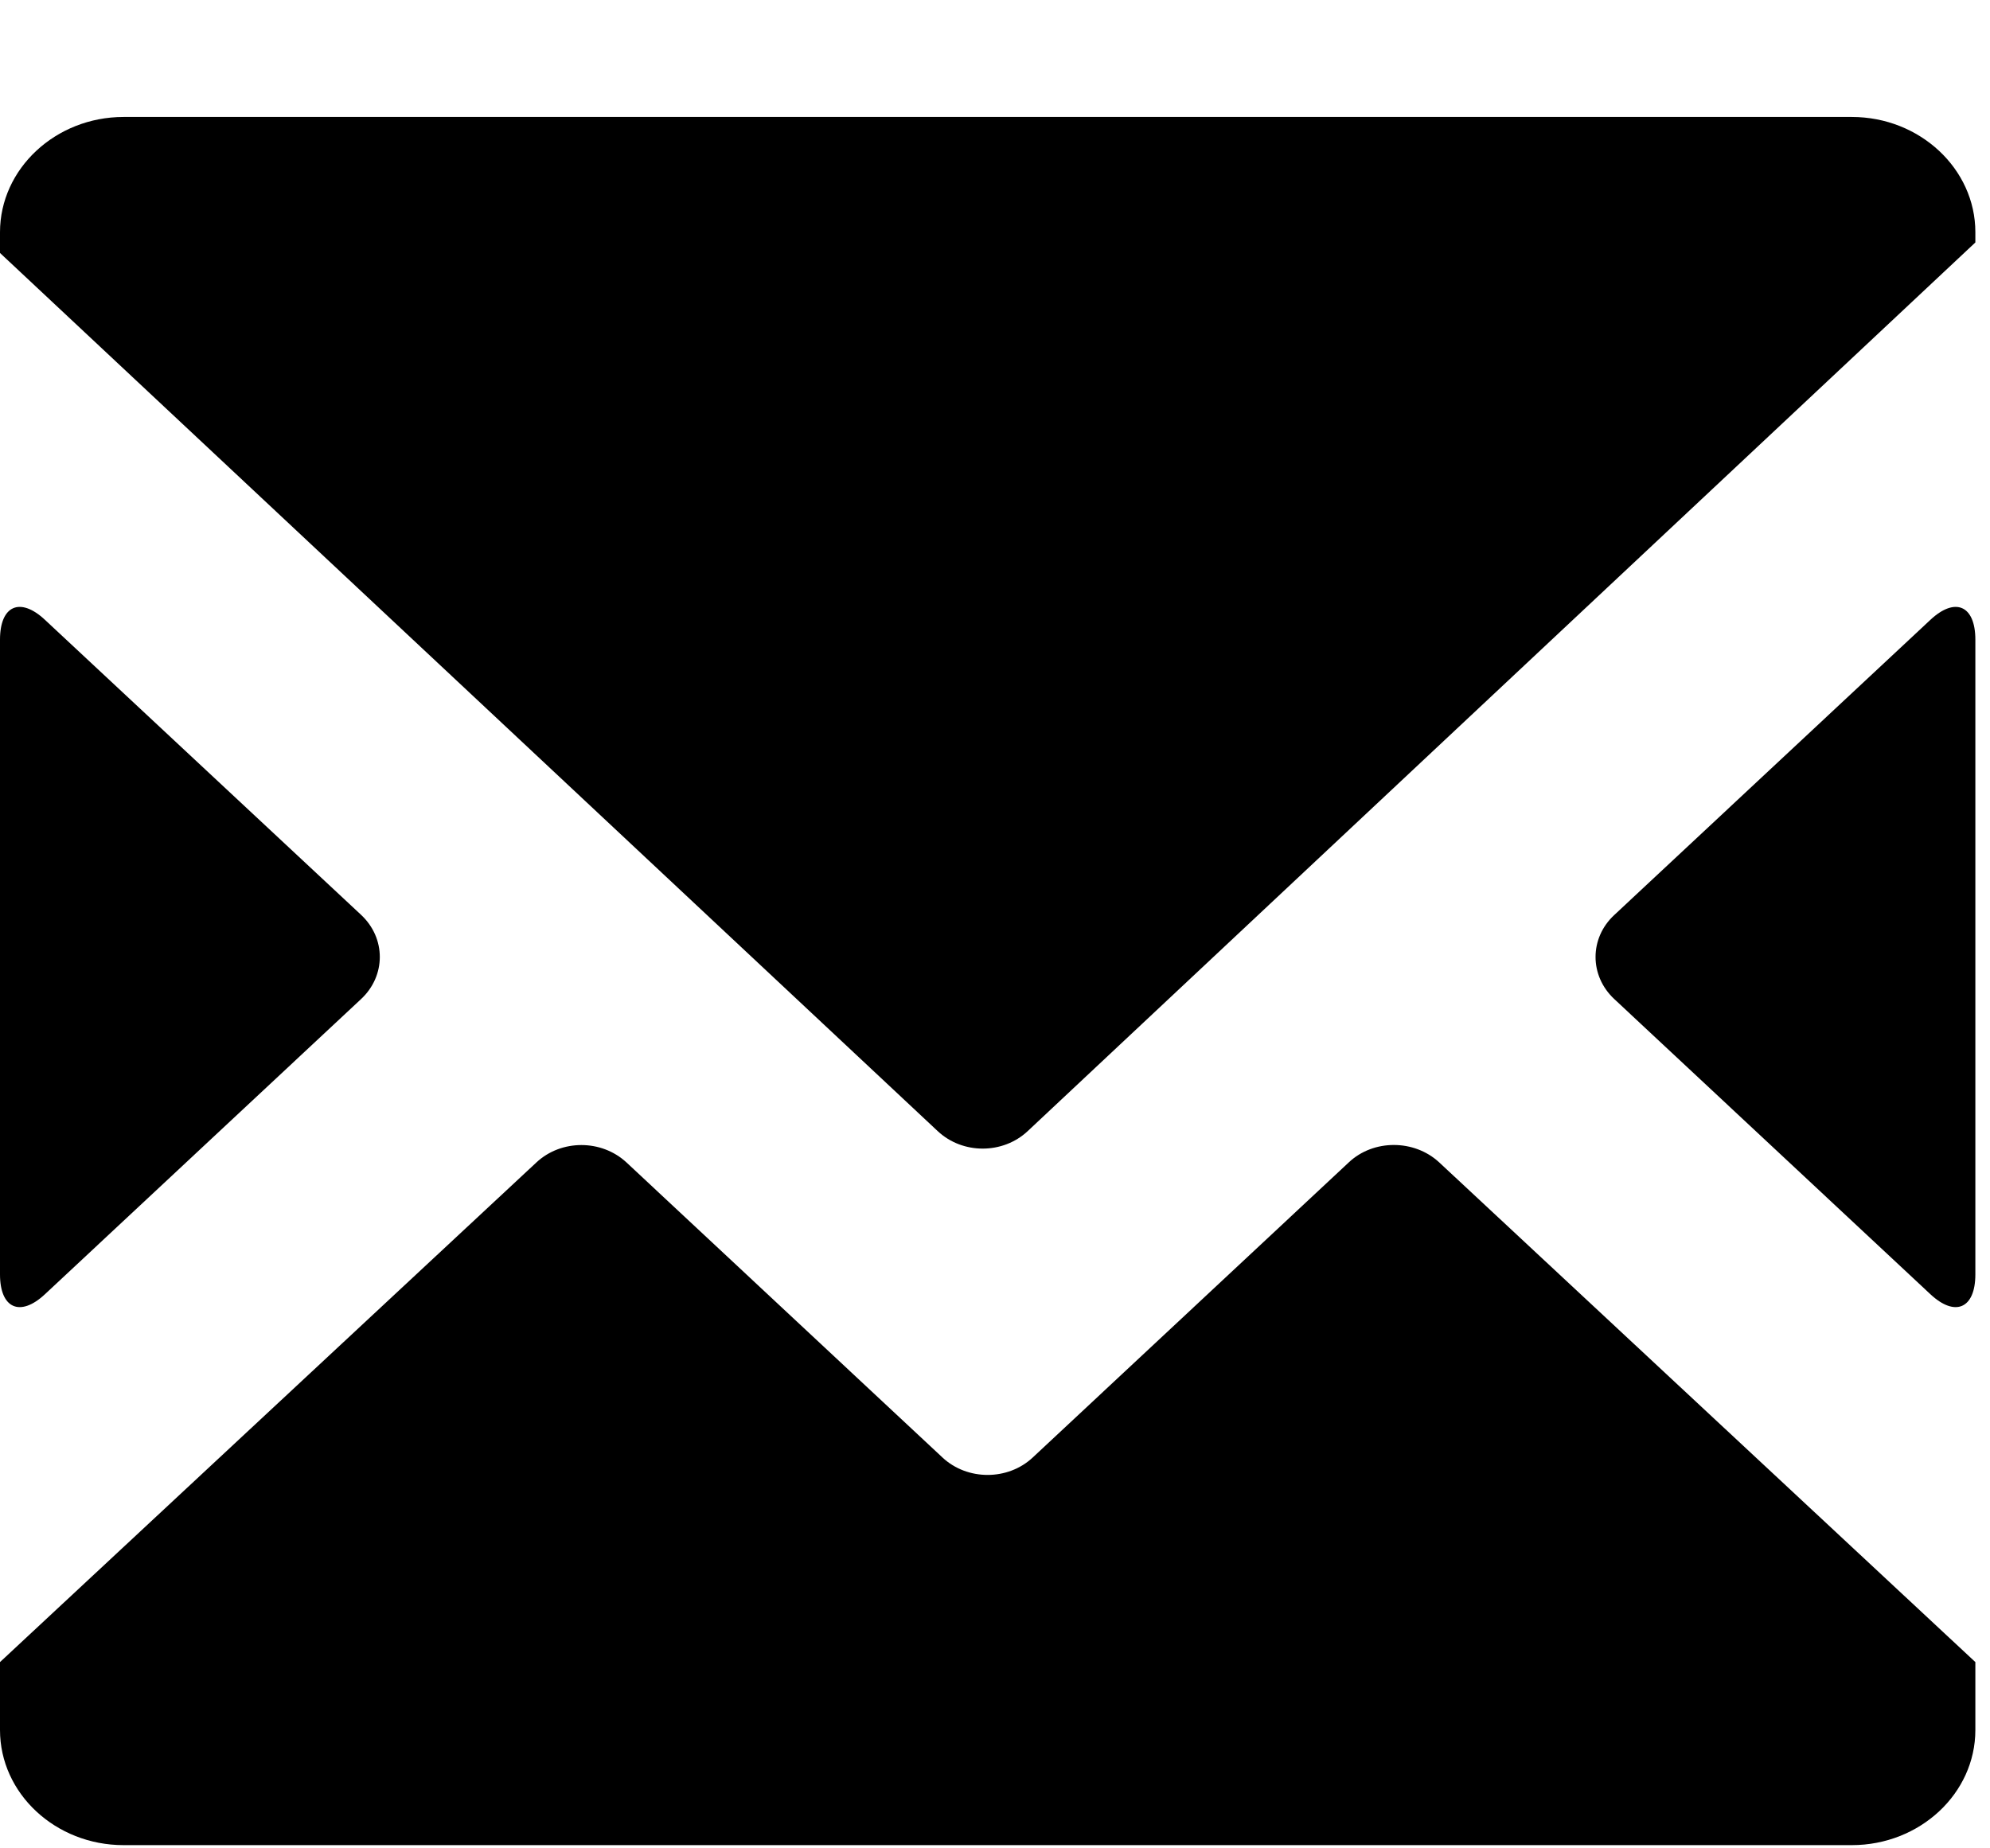
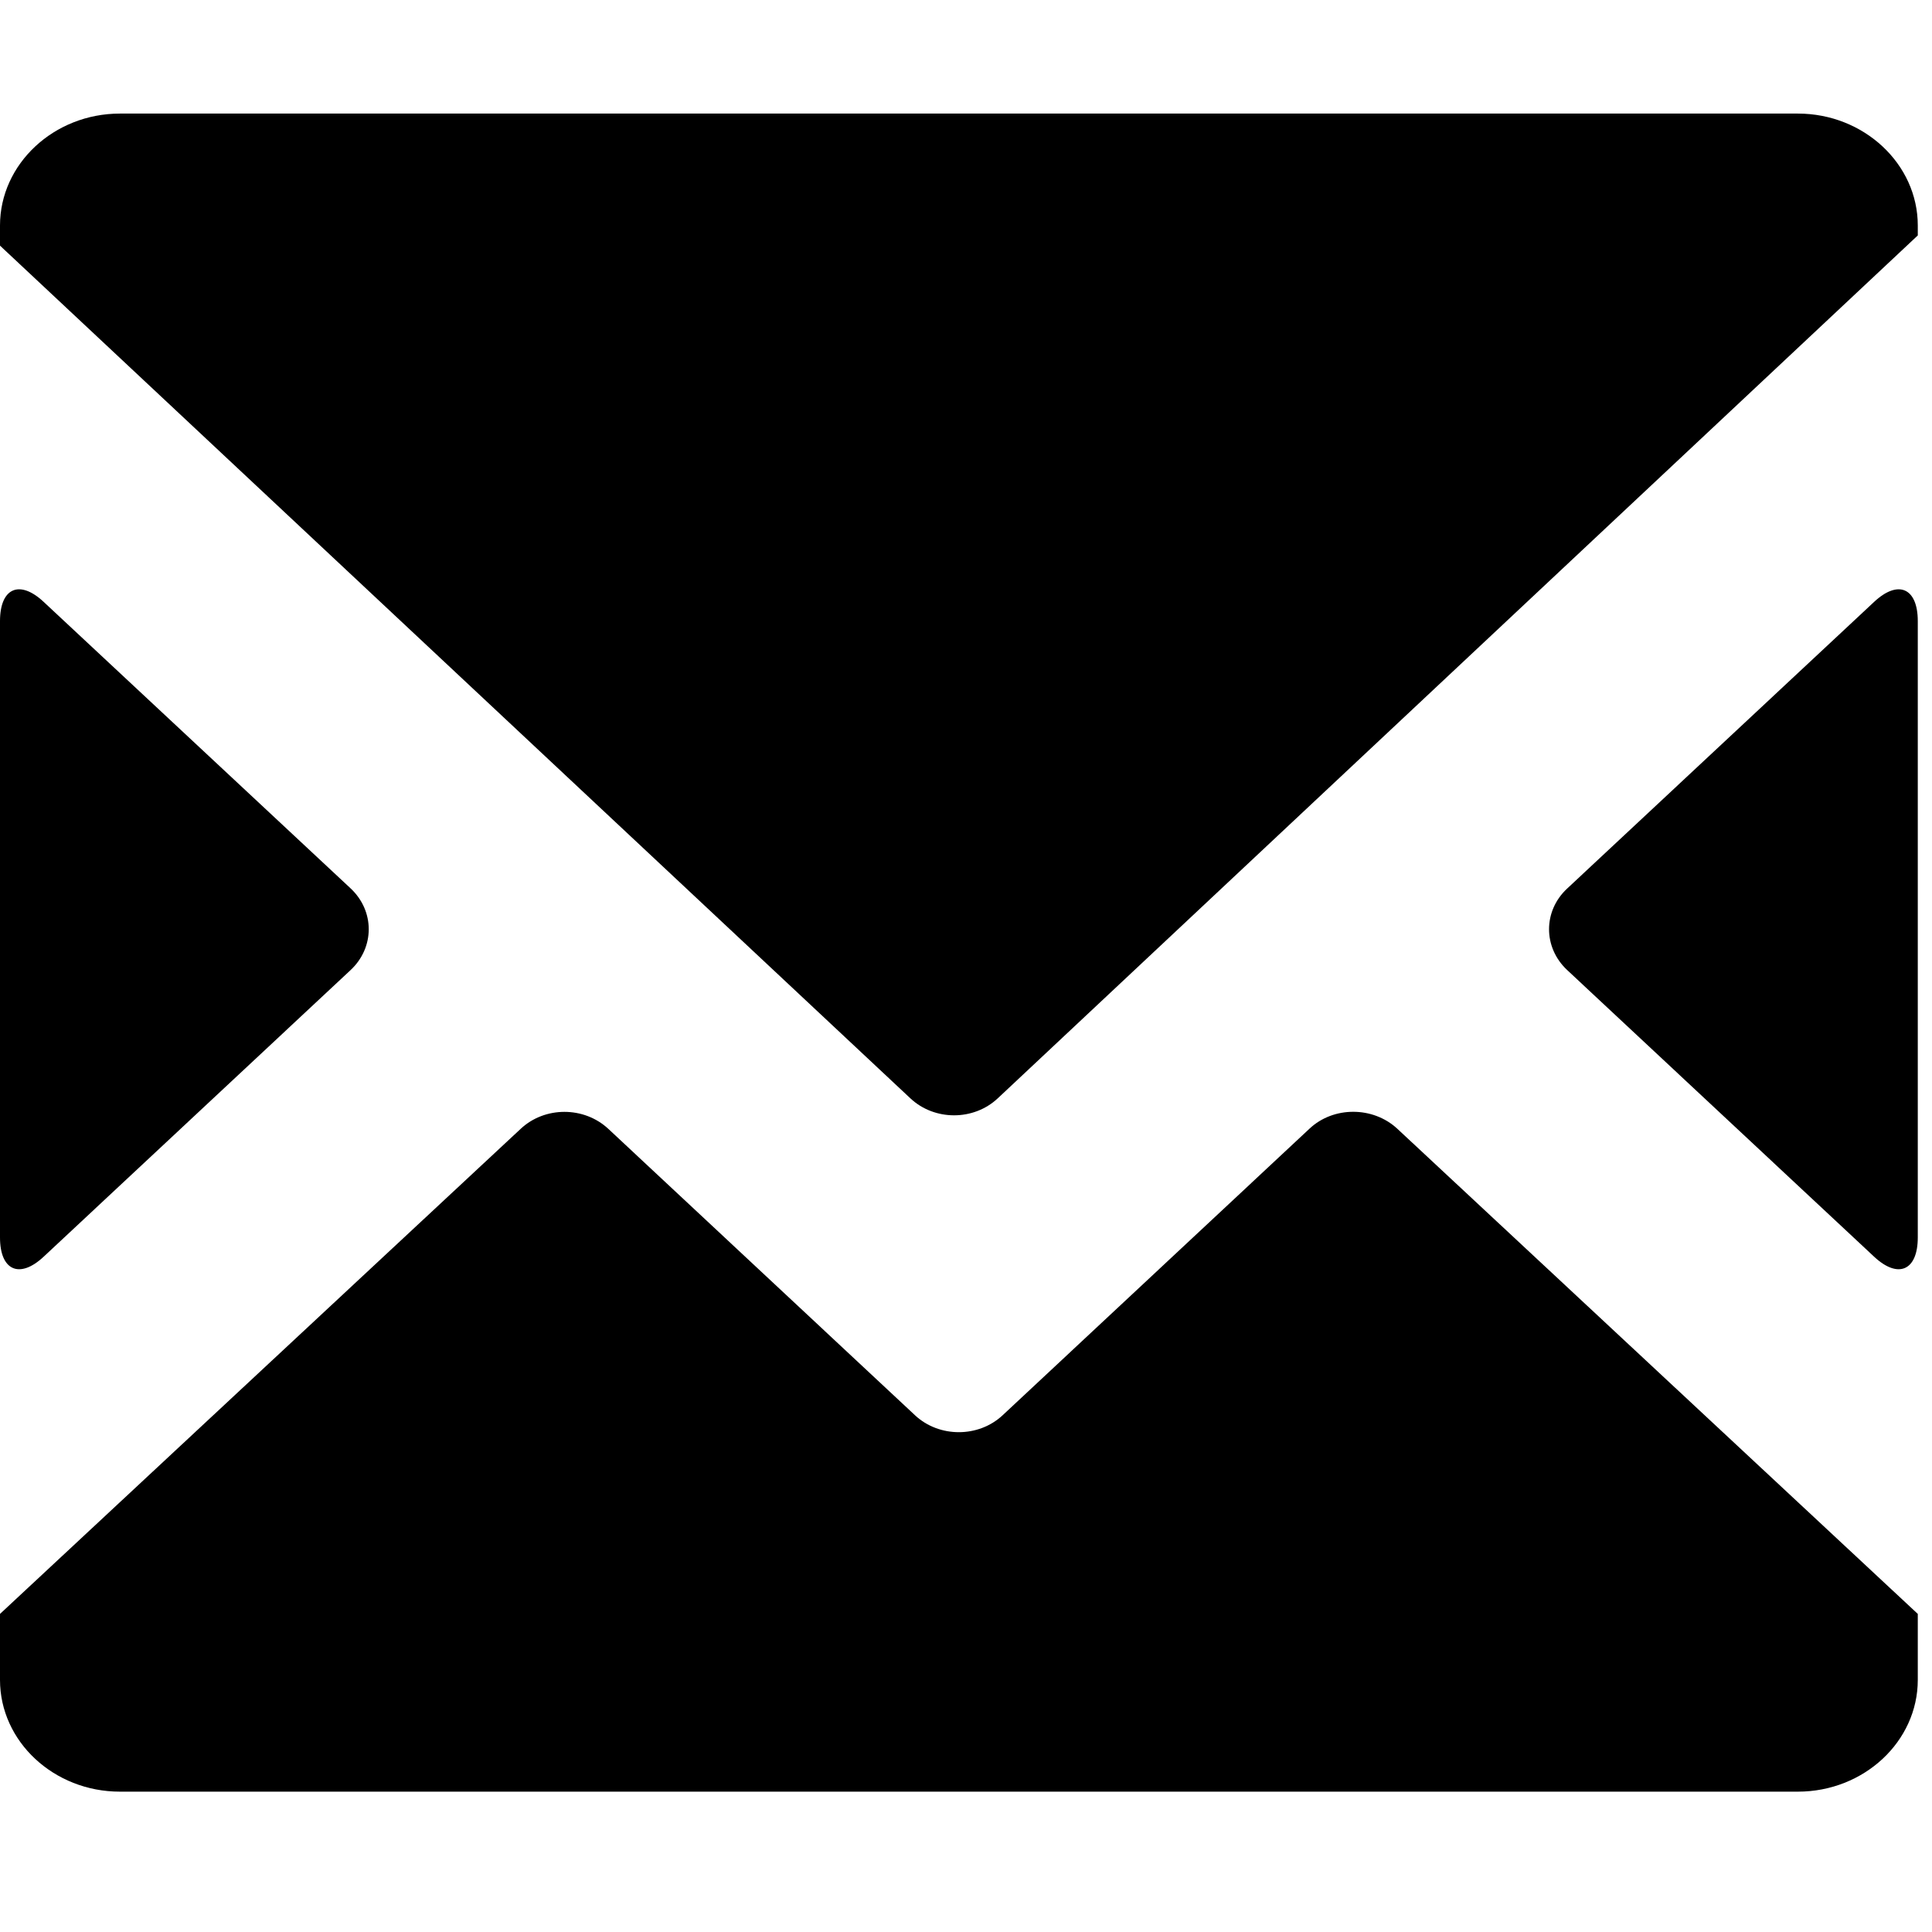
- <svg xmlns="http://www.w3.org/2000/svg" width="14" height="13" viewBox="0 0 14 13" fill="none">
+ <svg xmlns="http://www.w3.org/2000/svg" width="14" height="14" viewBox="0 0 14 14" fill="none">
  <path d="M6.631 10.256L4.408 8.18C4.232 8.016 3.948 8.016 3.773 8.18L0 11.695V12.173C0 12.62 0.391 12.983 0.869 12.983H13.028C13.506 12.983 13.897 12.62 13.897 12.173V11.695L10.124 8.178C9.948 8.016 9.663 8.016 9.49 8.178L7.266 10.255C7.091 10.419 6.806 10.419 6.631 10.256ZM11.357 7.03L13.58 9.106C13.755 9.27 13.897 9.207 13.897 8.967V4.501C13.897 4.26 13.755 4.198 13.58 4.362L11.357 6.438C11.181 6.601 11.181 6.866 11.357 7.03ZM0.869 0.823C0.391 0.823 0 1.188 0 1.634V1.78L6.597 7.959C6.772 8.123 7.055 8.123 7.23 7.959L13.897 1.706V1.634C13.897 1.188 13.506 0.823 13.028 0.823H0.869ZM0 4.501V8.967C0 9.207 0.142 9.27 0.317 9.106L2.54 7.03C2.716 6.866 2.716 6.601 2.54 6.437L0.317 4.362C0.142 4.198 0 4.26 0 4.501Z" fill="black" />
</svg>
